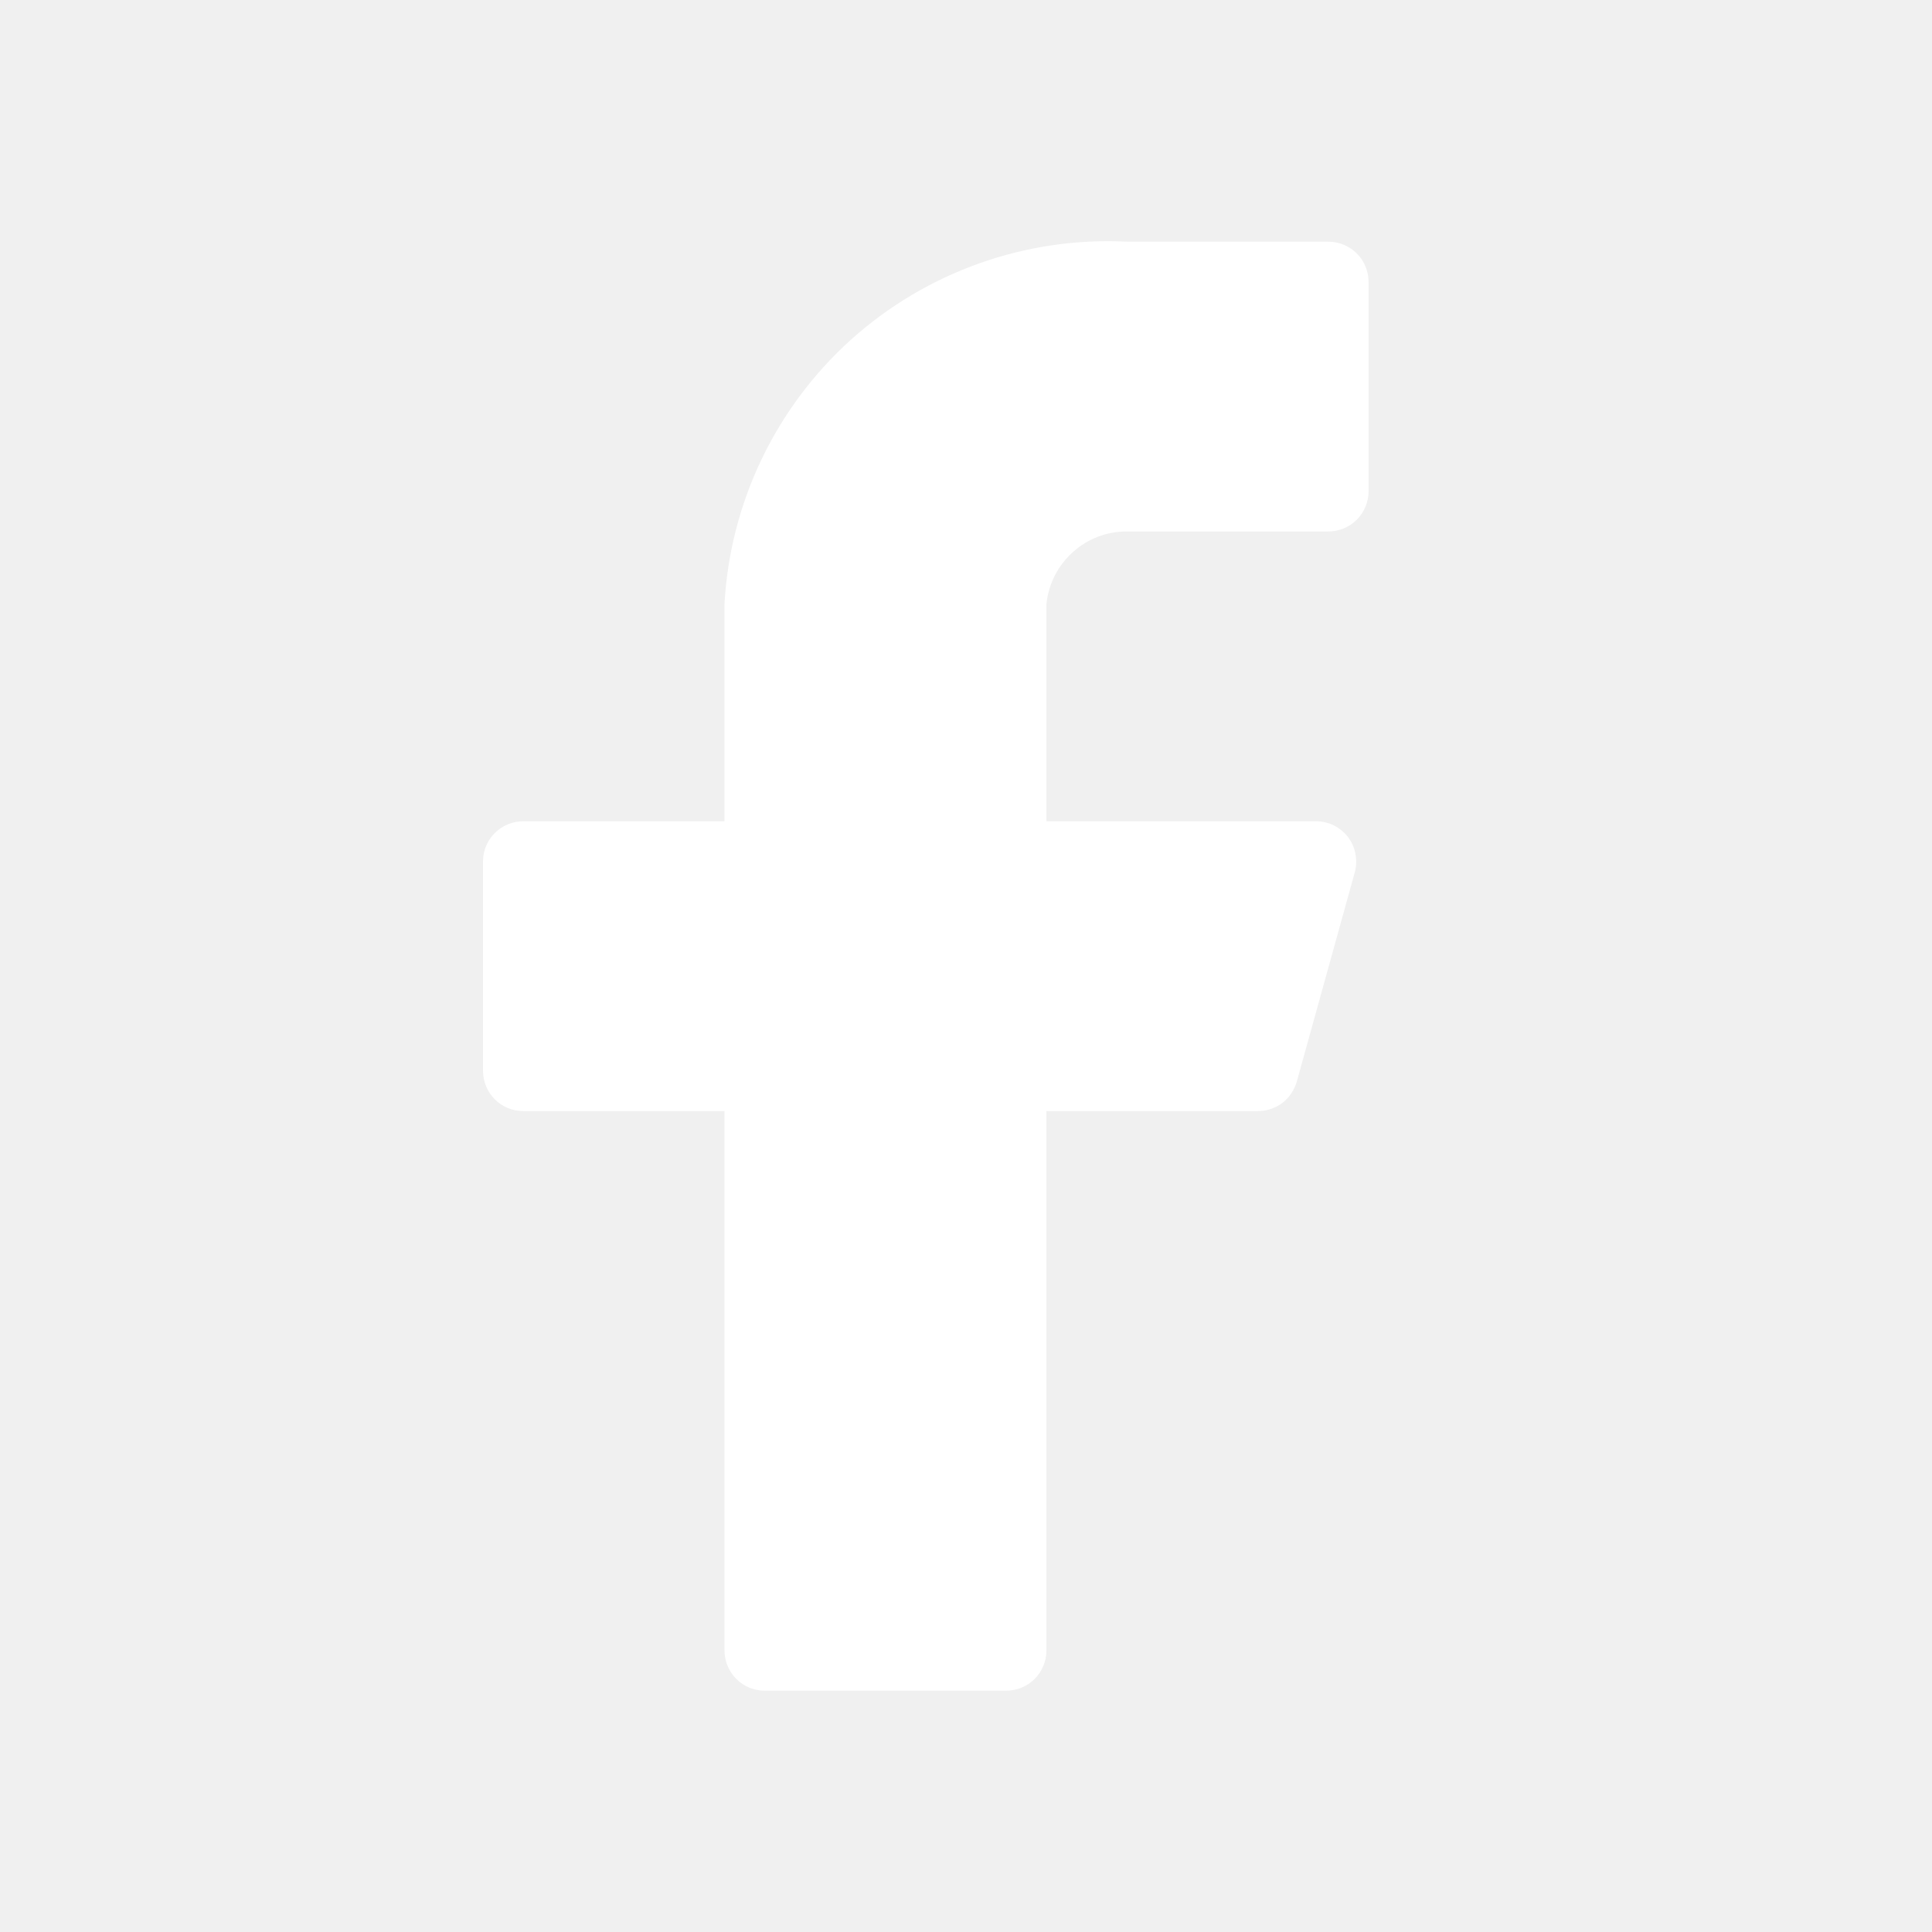
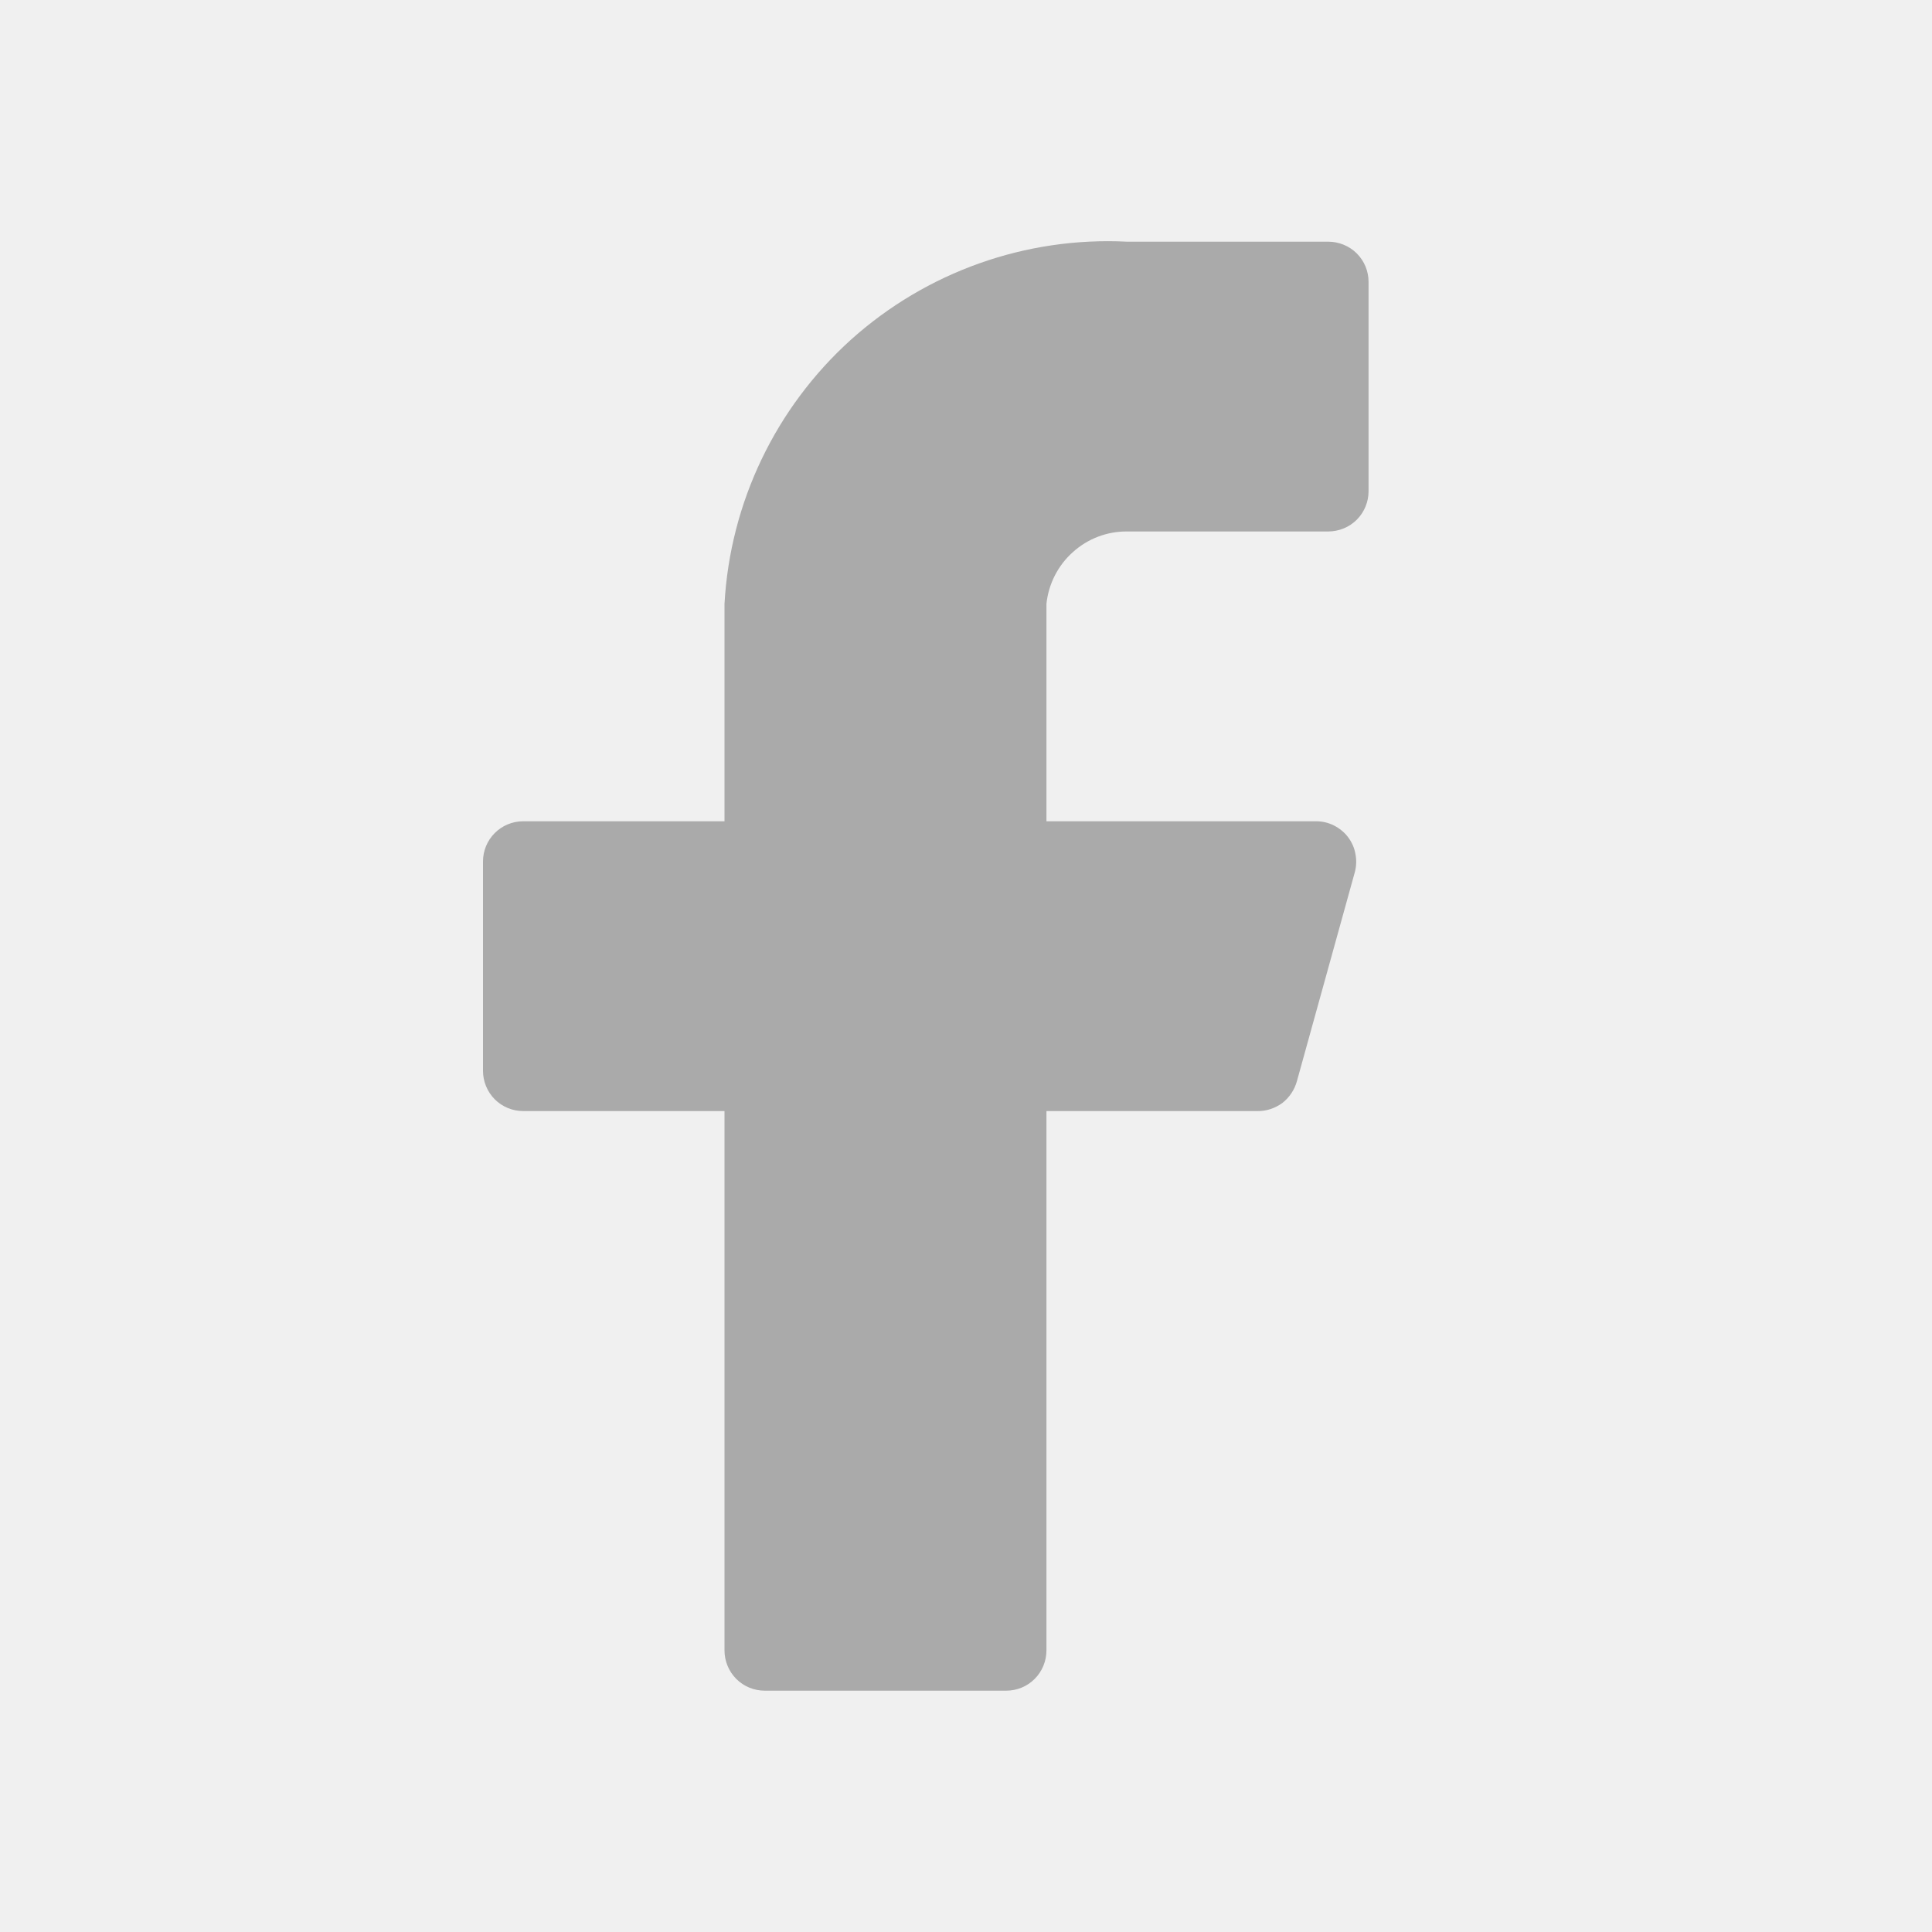
<svg xmlns="http://www.w3.org/2000/svg" width="11" height="11" viewBox="0 0 11 11" fill="none">
-   <path d="M7.792 1.605C7.792 1.544 7.768 1.486 7.725 1.443C7.682 1.4 7.623 1.376 7.562 1.376H6.417C5.84 1.347 5.275 1.548 4.845 1.934C4.416 2.321 4.157 2.862 4.125 3.438V4.676H2.979C2.918 4.676 2.86 4.7 2.817 4.743C2.774 4.786 2.75 4.844 2.75 4.905V6.097C2.75 6.157 2.774 6.216 2.817 6.259C2.86 6.302 2.918 6.326 2.979 6.326H4.125V9.397C4.125 9.457 4.149 9.516 4.192 9.559C4.235 9.602 4.293 9.626 4.354 9.626H5.729C5.79 9.626 5.848 9.602 5.891 9.559C5.934 9.516 5.958 9.457 5.958 9.397V6.326H7.159C7.21 6.327 7.26 6.31 7.301 6.28C7.341 6.249 7.37 6.206 7.384 6.156L7.714 4.965C7.723 4.931 7.724 4.895 7.717 4.861C7.711 4.826 7.696 4.794 7.675 4.766C7.654 4.738 7.626 4.716 7.595 4.7C7.563 4.684 7.529 4.676 7.494 4.676H5.958V3.438C5.97 3.325 6.023 3.22 6.108 3.144C6.193 3.067 6.303 3.025 6.417 3.026H7.562C7.623 3.026 7.682 3.002 7.725 2.959C7.768 2.916 7.792 2.857 7.792 2.797V1.605Z" fill="white" />
+   <path d="M7.792 1.605C7.792 1.544 7.768 1.486 7.725 1.443C7.682 1.4 7.623 1.376 7.562 1.376H6.417C5.84 1.347 5.275 1.548 4.845 1.934C4.416 2.321 4.157 2.862 4.125 3.438V4.676H2.979C2.918 4.676 2.86 4.7 2.817 4.743C2.774 4.786 2.75 4.844 2.75 4.905V6.097C2.75 6.157 2.774 6.216 2.817 6.259C2.86 6.302 2.918 6.326 2.979 6.326H4.125V9.397C4.125 9.457 4.149 9.516 4.192 9.559C4.235 9.602 4.293 9.626 4.354 9.626H5.729C5.79 9.626 5.848 9.602 5.891 9.559C5.934 9.516 5.958 9.457 5.958 9.397V6.326H7.159C7.21 6.327 7.26 6.31 7.301 6.28C7.341 6.249 7.37 6.206 7.384 6.156L7.714 4.965C7.723 4.931 7.724 4.895 7.717 4.861C7.711 4.826 7.696 4.794 7.675 4.766C7.654 4.738 7.626 4.716 7.595 4.7C7.563 4.684 7.529 4.676 7.494 4.676H5.958V3.438C5.97 3.325 6.023 3.22 6.108 3.144C6.193 3.067 6.303 3.025 6.417 3.026H7.562C7.623 3.026 7.682 3.002 7.725 2.959C7.768 2.916 7.792 2.857 7.792 2.797V1.605Z" fill="#AAAAAA" />
</svg>
